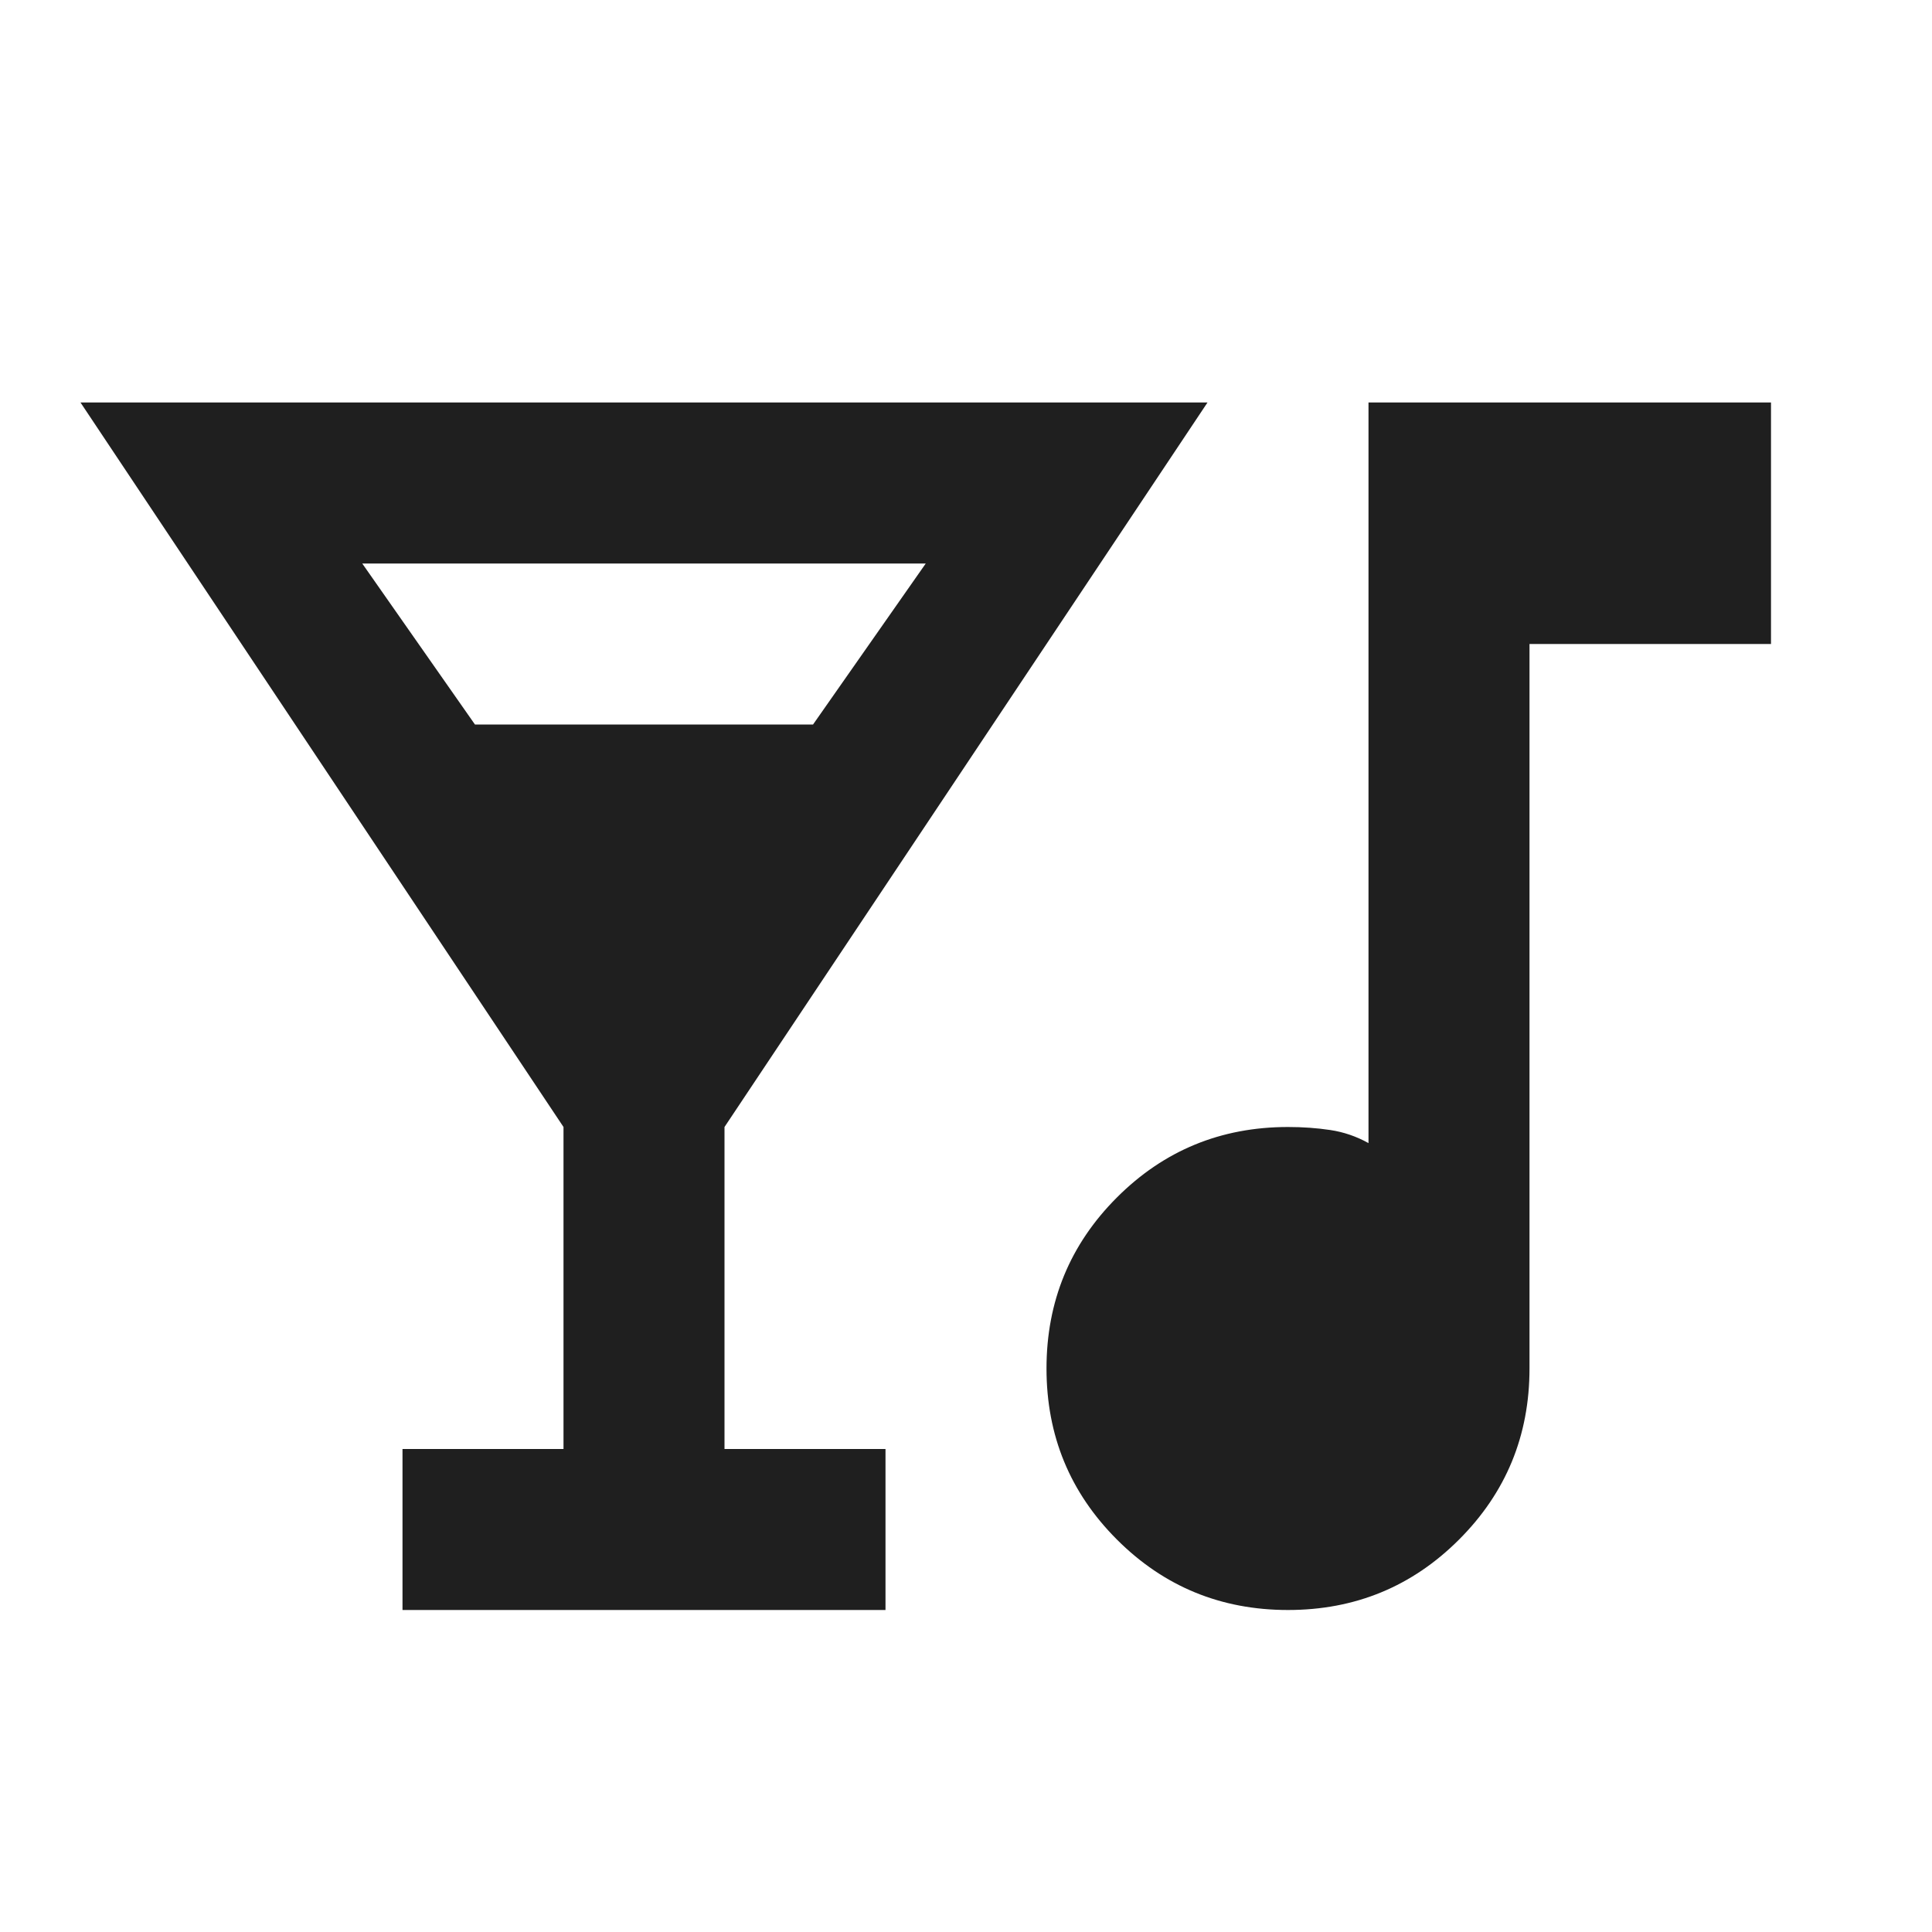
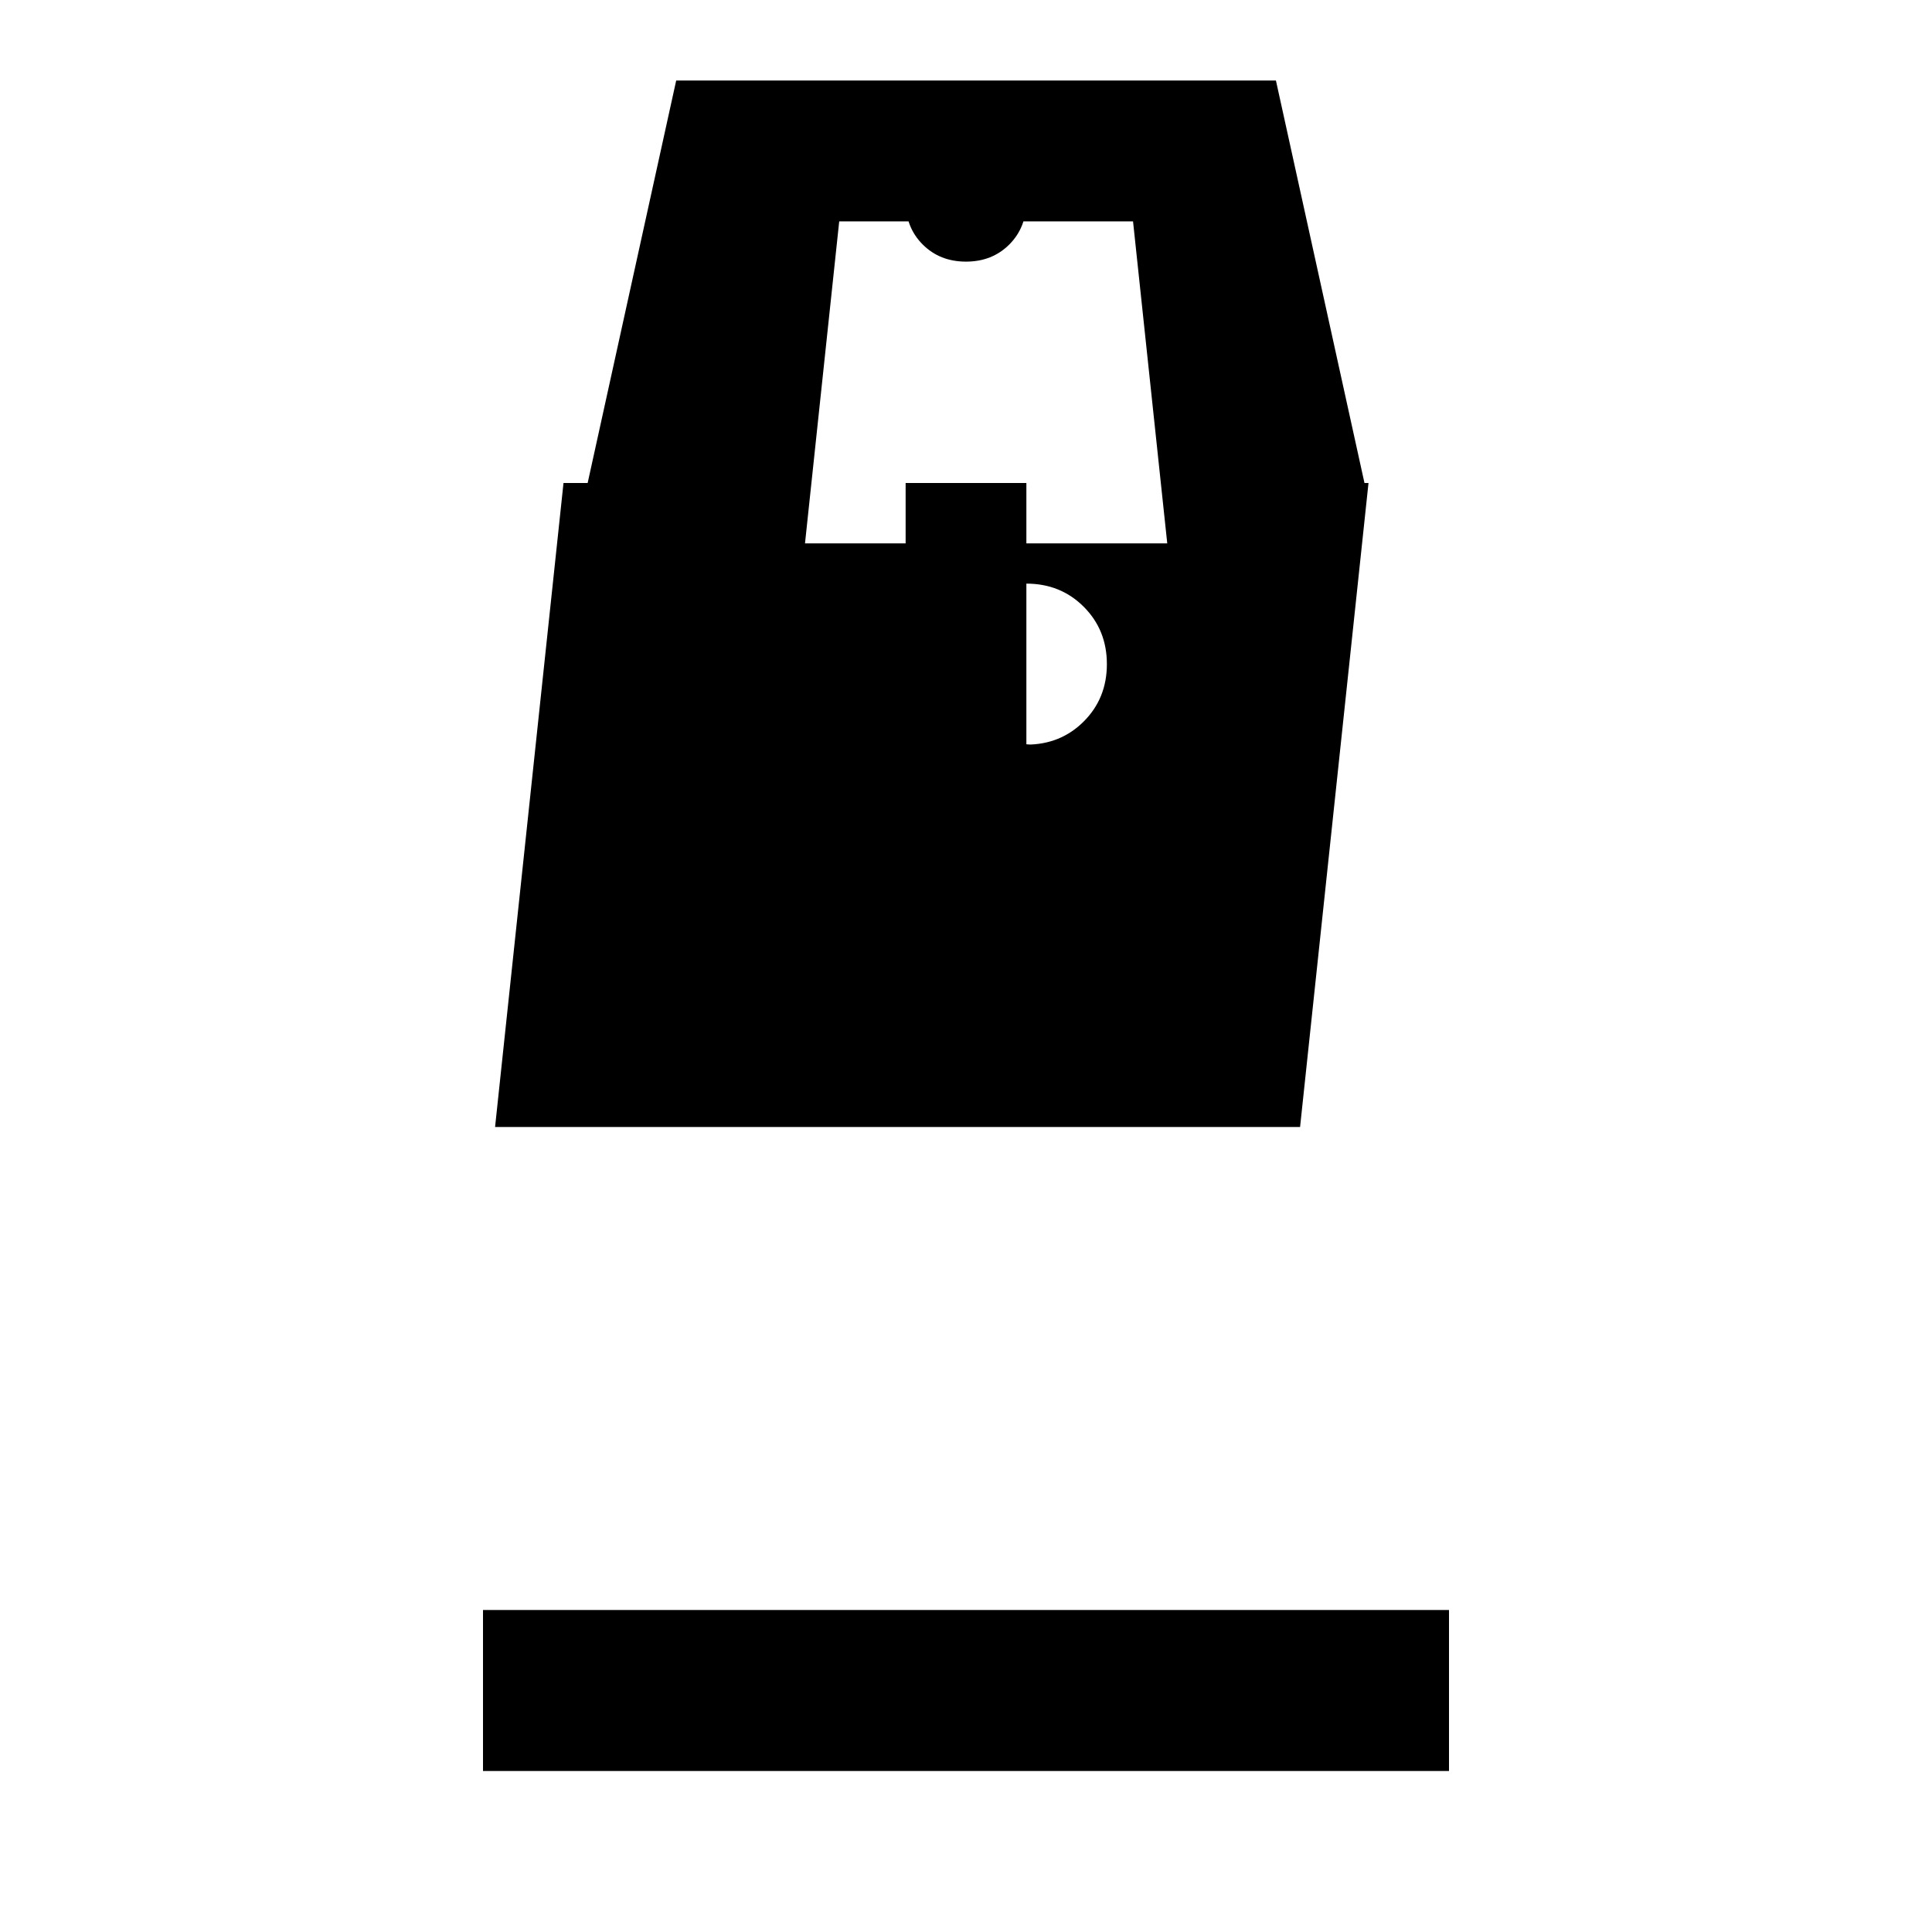
- <svg xmlns="http://www.w3.org/2000/svg" height="24px" viewBox="0 -960 960 960" width="24px" fill="#1f1f1f">
-   <path d="M200-160v-80h80v-160L40-760h560L360-400v160h80v80H200Zm36-440h168l56-80H180l56 80Zm404 440q-50 0-85-35t-35-85q0-50 35-85t85-35q11 0 21 1.5t19 6.5v-368h200v120H760v360q0 50-35 85t-85 35Z" />
+ <svg xmlns="http://www.w3.org/2000/svg" height="24" viewBox="0 -960 960 960" width="24">
+   <path d="M450-450h60v-270h168l-44-200H336l-44 200h158v270ZM240-80v-80h480v80H240Zm240-750q13 0 21.5-8.5T510-860q0-13-8.5-21.5T480-890q-13 0-21.5 8.5T450-860q0 13 8.5 21.5T480-830Zm-86 430h252L680-720H280l-34 320h150v-90Zm120-190q-17 0-28.5-11.5T470-630q0-17 11.5-28.5T510-670q17 0 28.5 11.5T550-630q0 17-11.5 28.5T510-590Zm-24-100h-90l17-160h146l17 160h-90Z" />
</svg>
